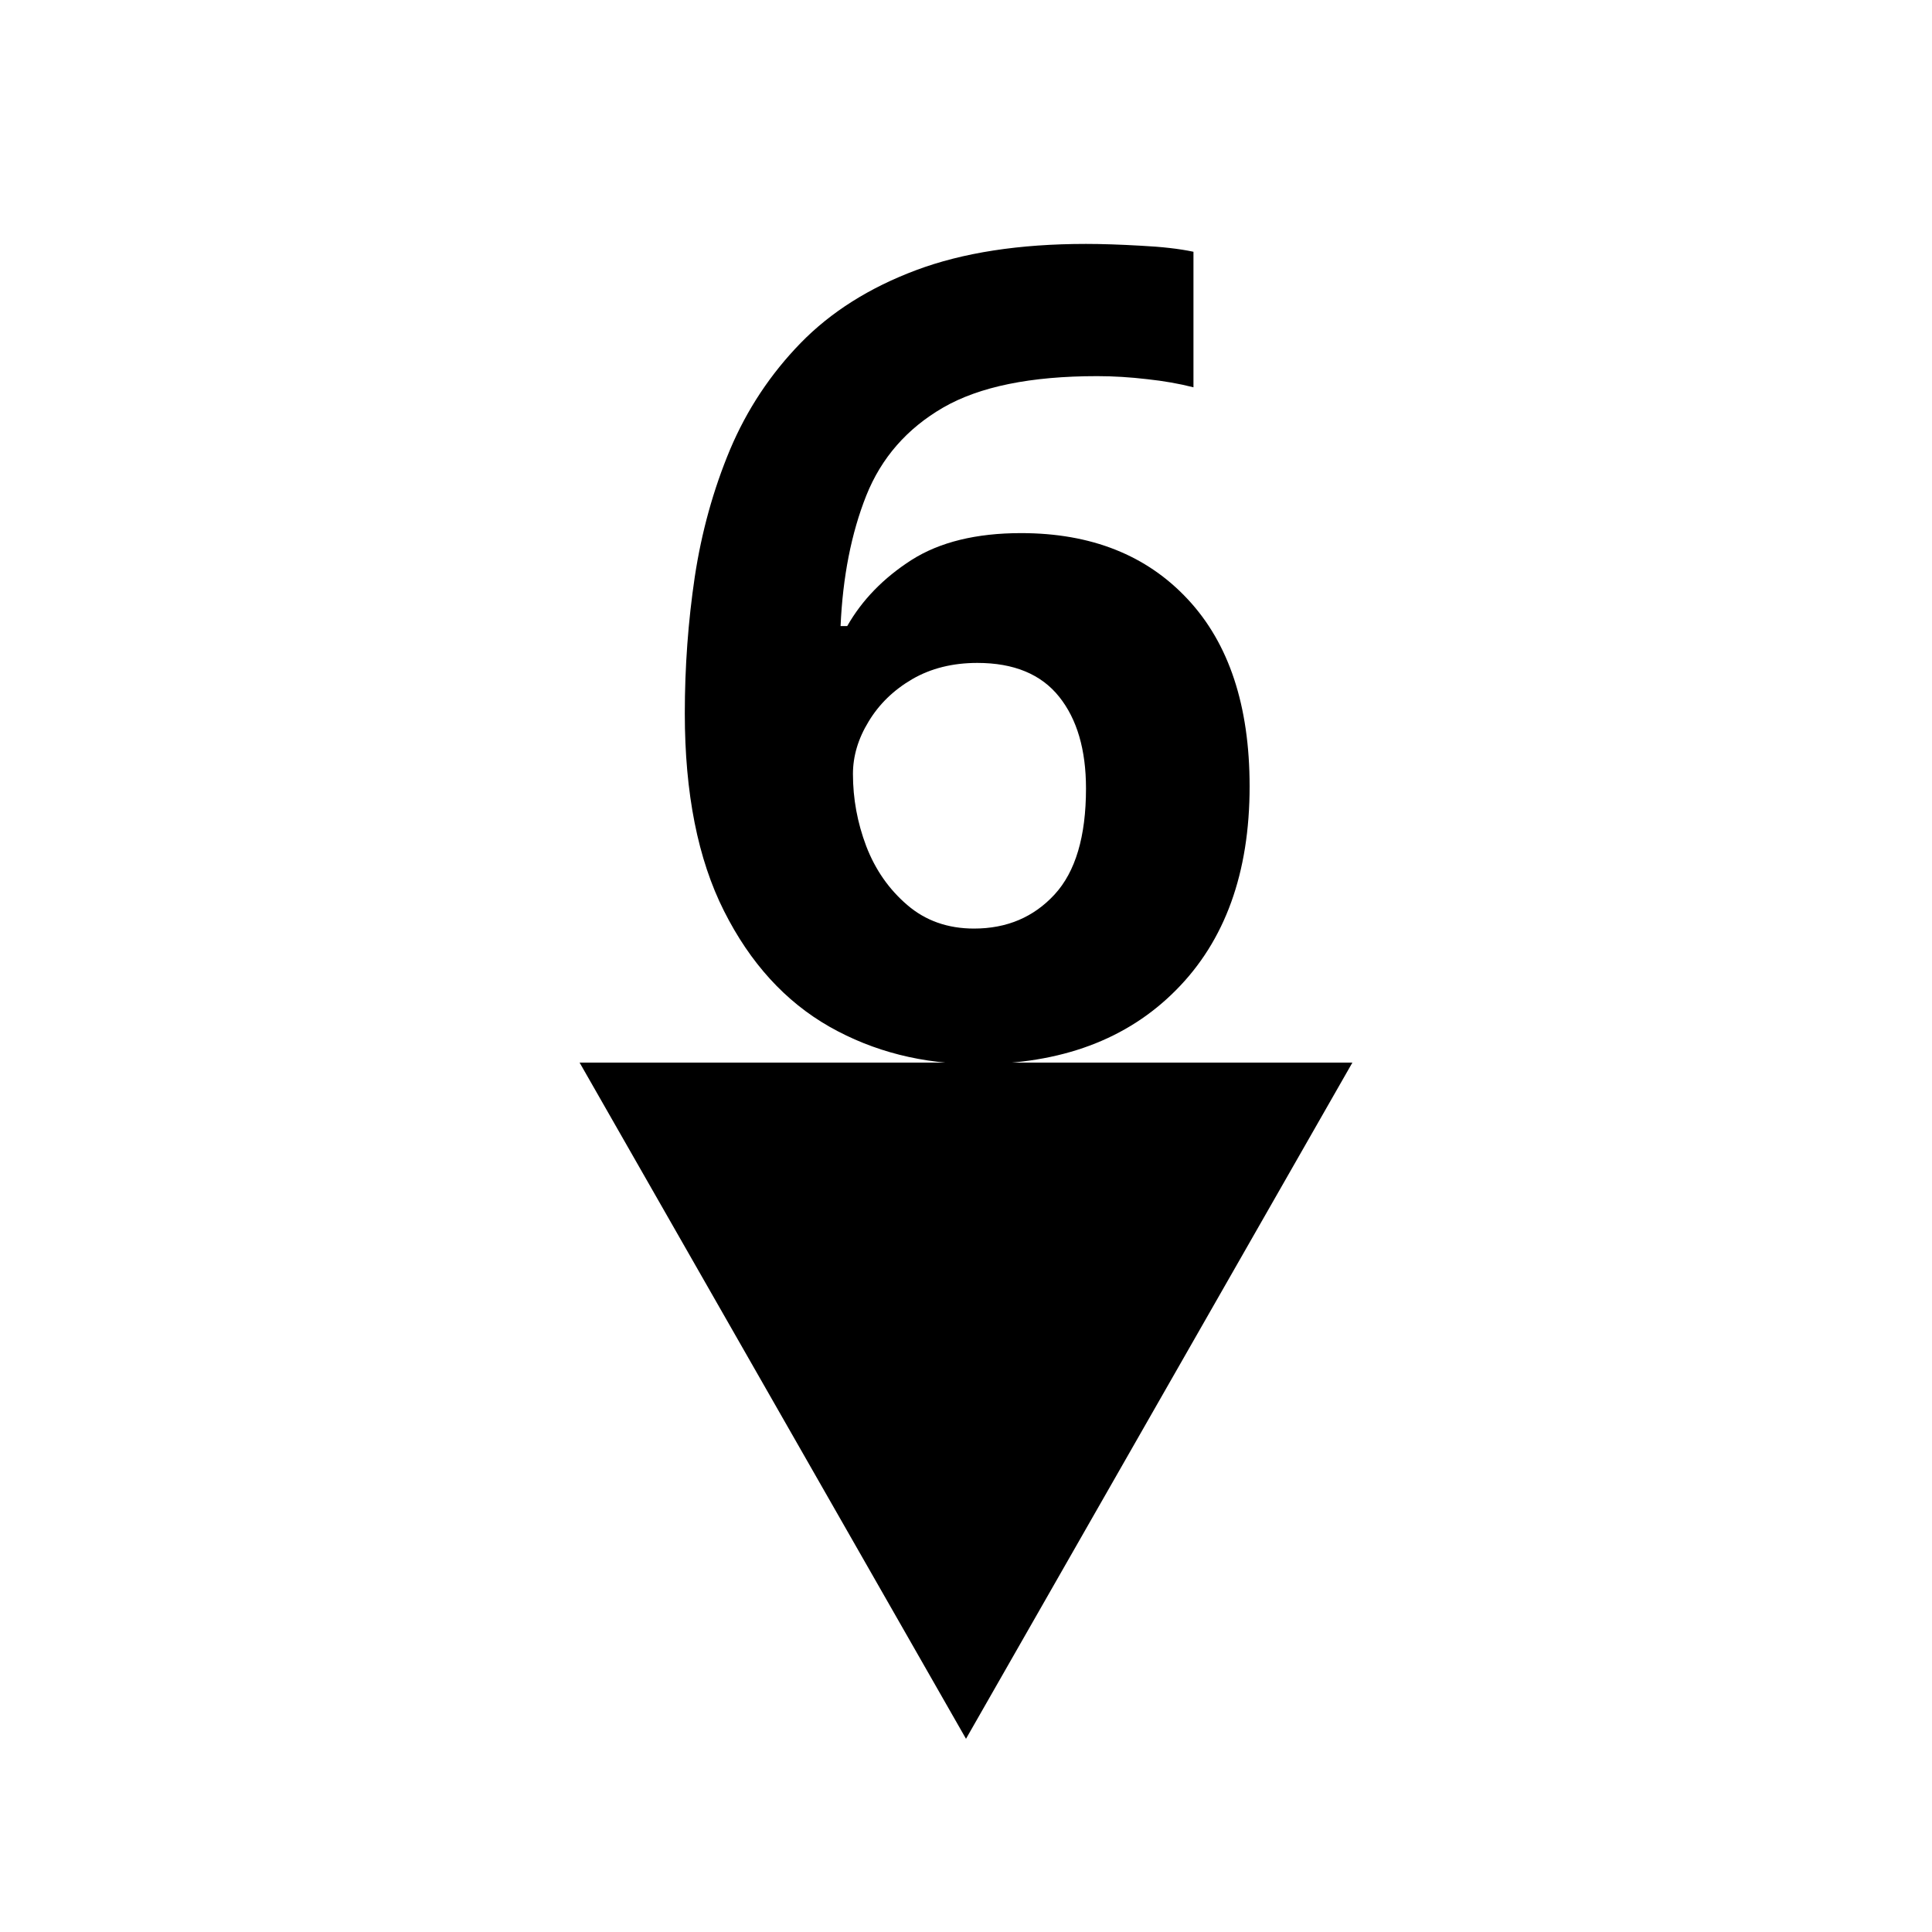
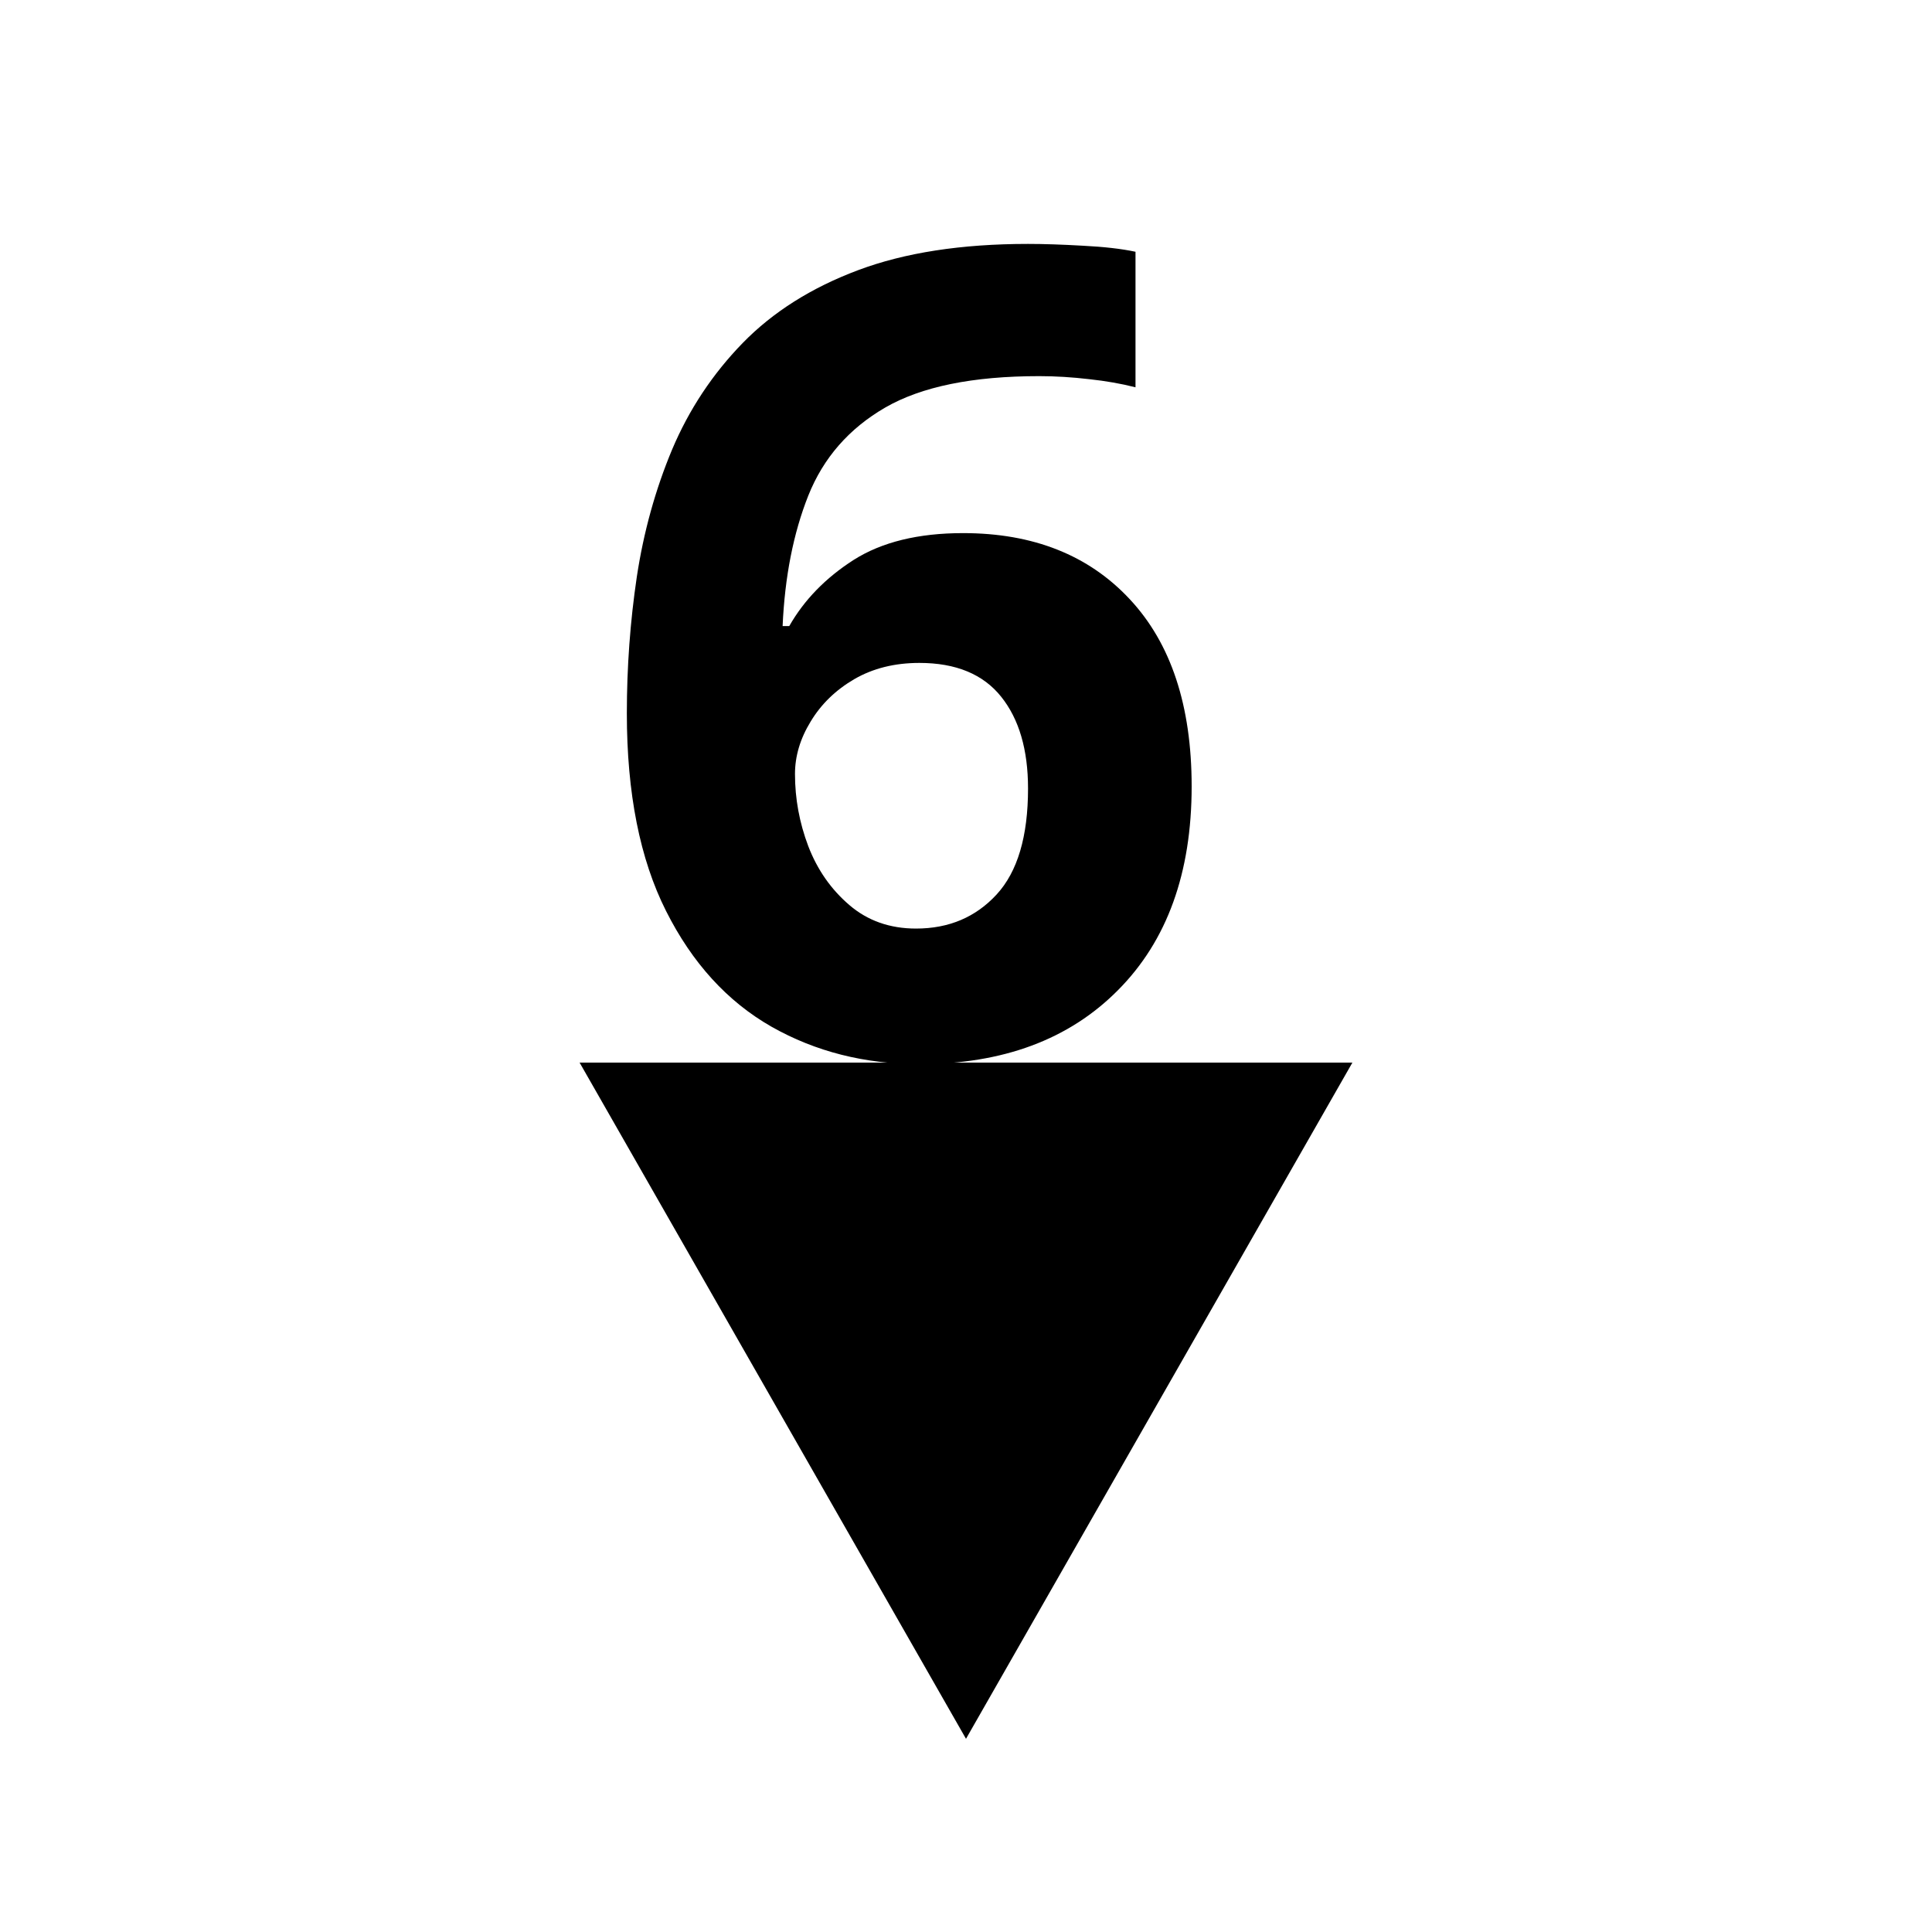
<svg xmlns="http://www.w3.org/2000/svg" xml:space="preserve" style="shape-rendering:geometricPrecision; text-rendering:geometricPrecision; image-rendering:optimizeQuality; fill-rule:evenodd; clip-rule:evenodd" viewBox="0 0 100 100">
  <g id="HM3">
    <circle style="fill: rgb(255, 255, 255); fill-rule: nonzero; opacity: 0.2; " cx="50%" cy="50%" r="45%" />
    <polygon points="30,55 70,55 50,90" style="fill:black;" />
-     <text x="50%" y="32%" text-anchor="middle" dominant-baseline="central" font-family="Amasis MT Medium" letter-spacing="0em" font-size="58" font-style="normal" font-weight="550" style="stroke: none; fill: rgb(0,0,0);">6</text>
+     <text x="47" y="32%" text-anchor="middle" dominant-baseline="central" font-family="Amasis MT Medium" letter-spacing="-6px" font-size="58" font-style="normal" font-weight="550" style="stroke: none; fill: rgb(0,0,0);">6</text>
  </g>
</svg>
